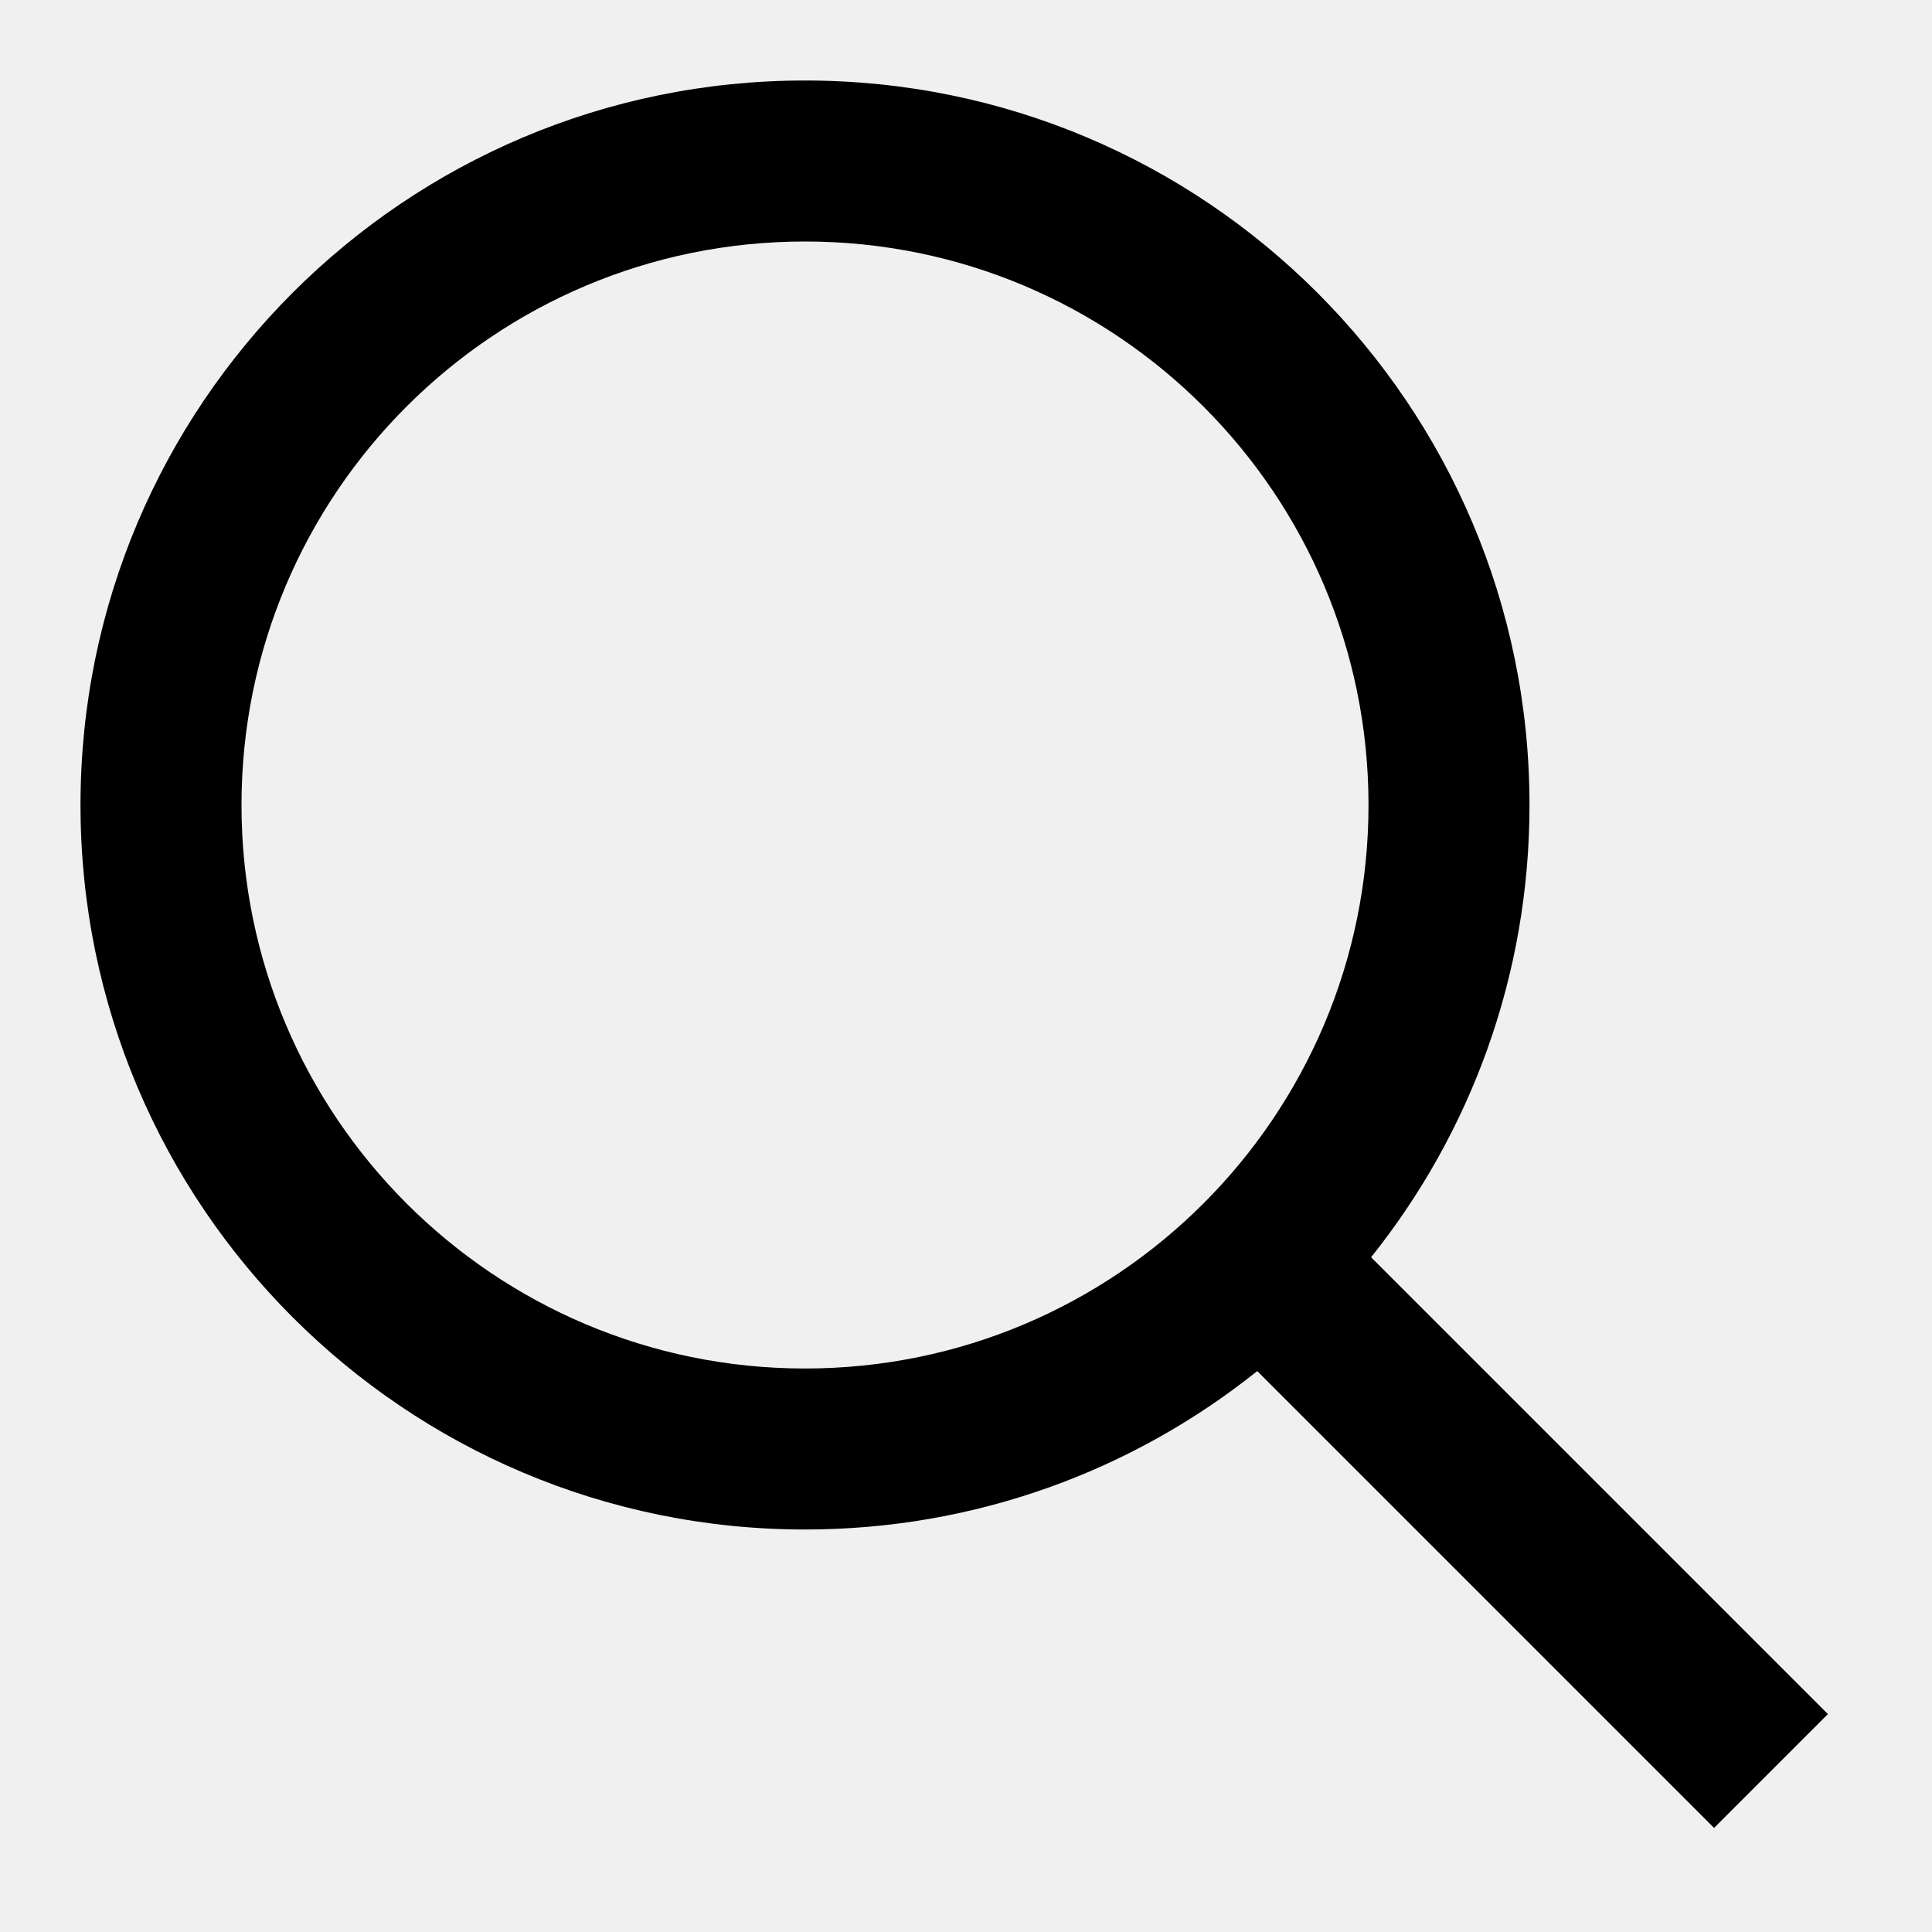
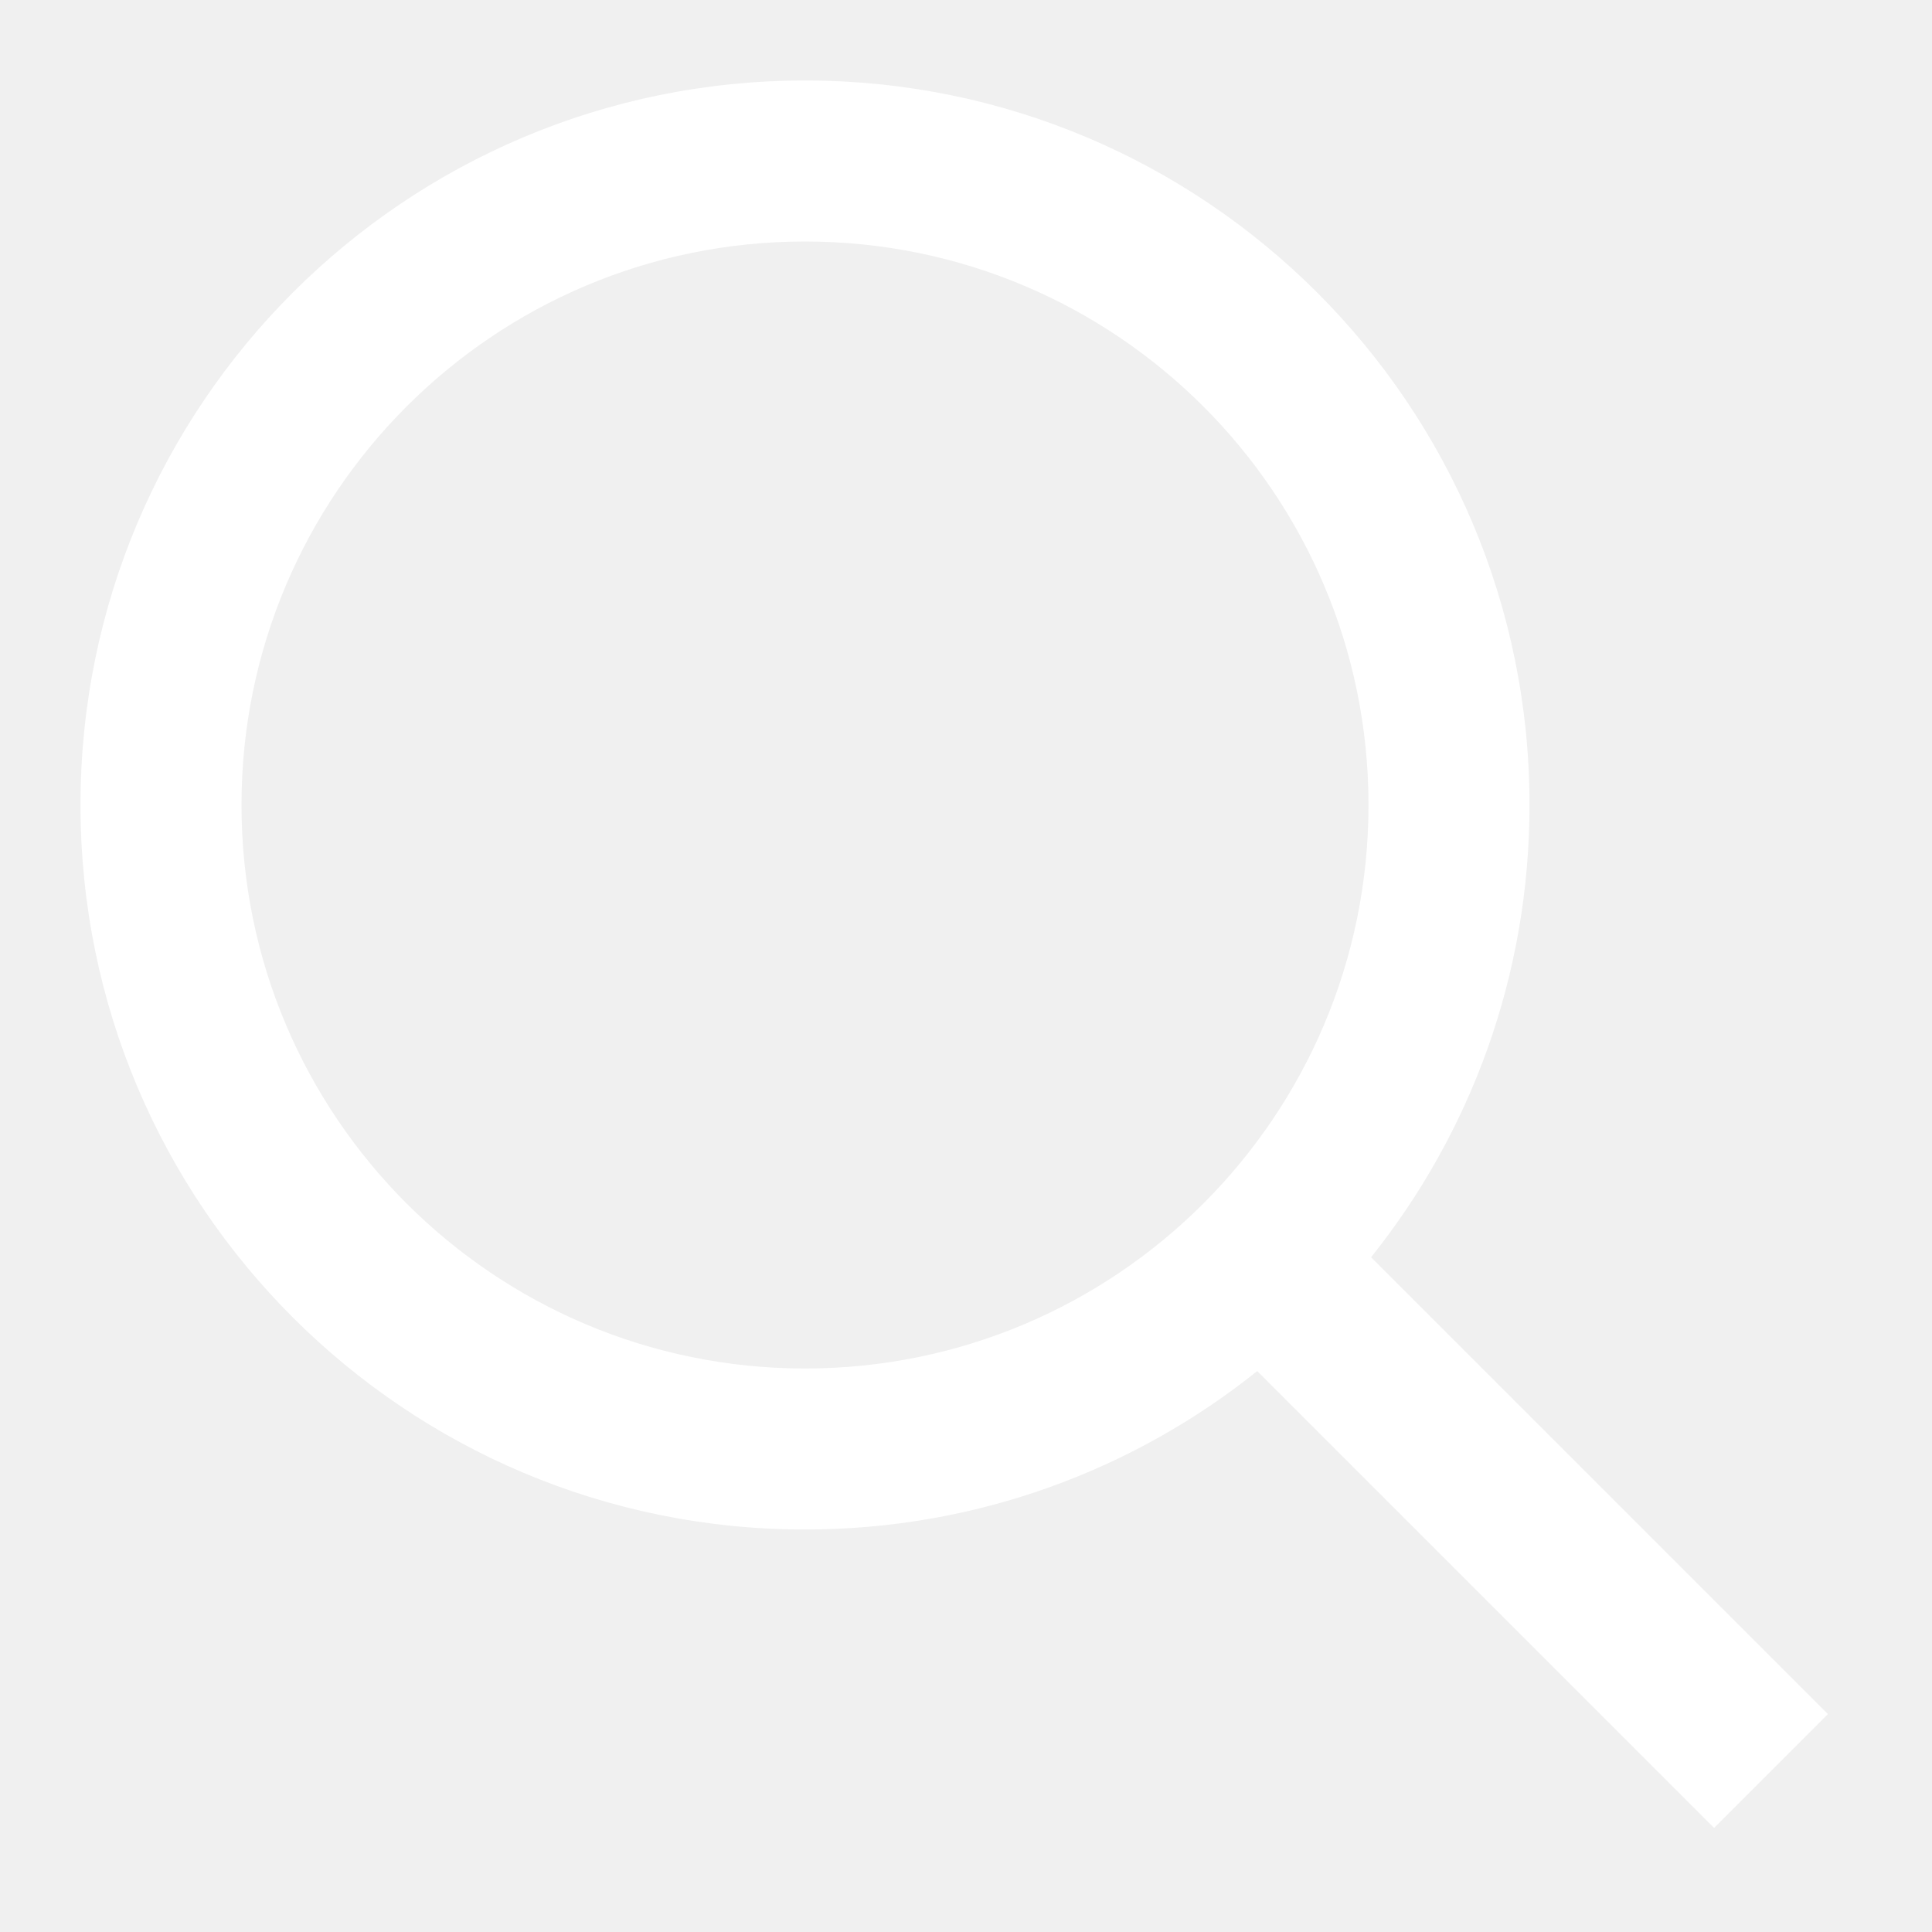
<svg xmlns="http://www.w3.org/2000/svg" fill="none" role="img" viewBox="0 0 24 24" width="24" height="24" data-icon="MagnifyingGlassStandard" aria-hidden="true" class="search-icon">
-   <path fill="currentColor" d="M17 10C17 13.866 13.866 17 10 17C6.134 17 3 13.866 3 10C3 6.134 6.134 3 10 3C13.866 3 17 6.134 17 10ZM15.618 17.032C14.078 18.264 12.125 19 10 19C5.029 19 1 14.971 1 10C1 5.029 5.029 1 10 1C14.971 1 19 5.029 19 10C19 12.125 18.264 14.078 17.032 15.618L22.707 21.293L21.293 22.707L15.618 17.032Z" clip-rule="evenodd" fill-rule="evenodd" />
+   <path fill="white" d="M17 10C17 13.866 13.866 17 10 17C6.134 17 3 13.866 3 10C3 6.134 6.134 3 10 3C13.866 3 17 6.134 17 10ZM15.618 17.032C14.078 18.264 12.125 19 10 19C5.029 19 1 14.971 1 10C1 5.029 5.029 1 10 1C14.971 1 19 5.029 19 10C19 12.125 18.264 14.078 17.032 15.618L22.707 21.293L21.293 22.707L15.618 17.032Z" clip-rule="evenodd" fill-rule="evenodd" />
</svg>
